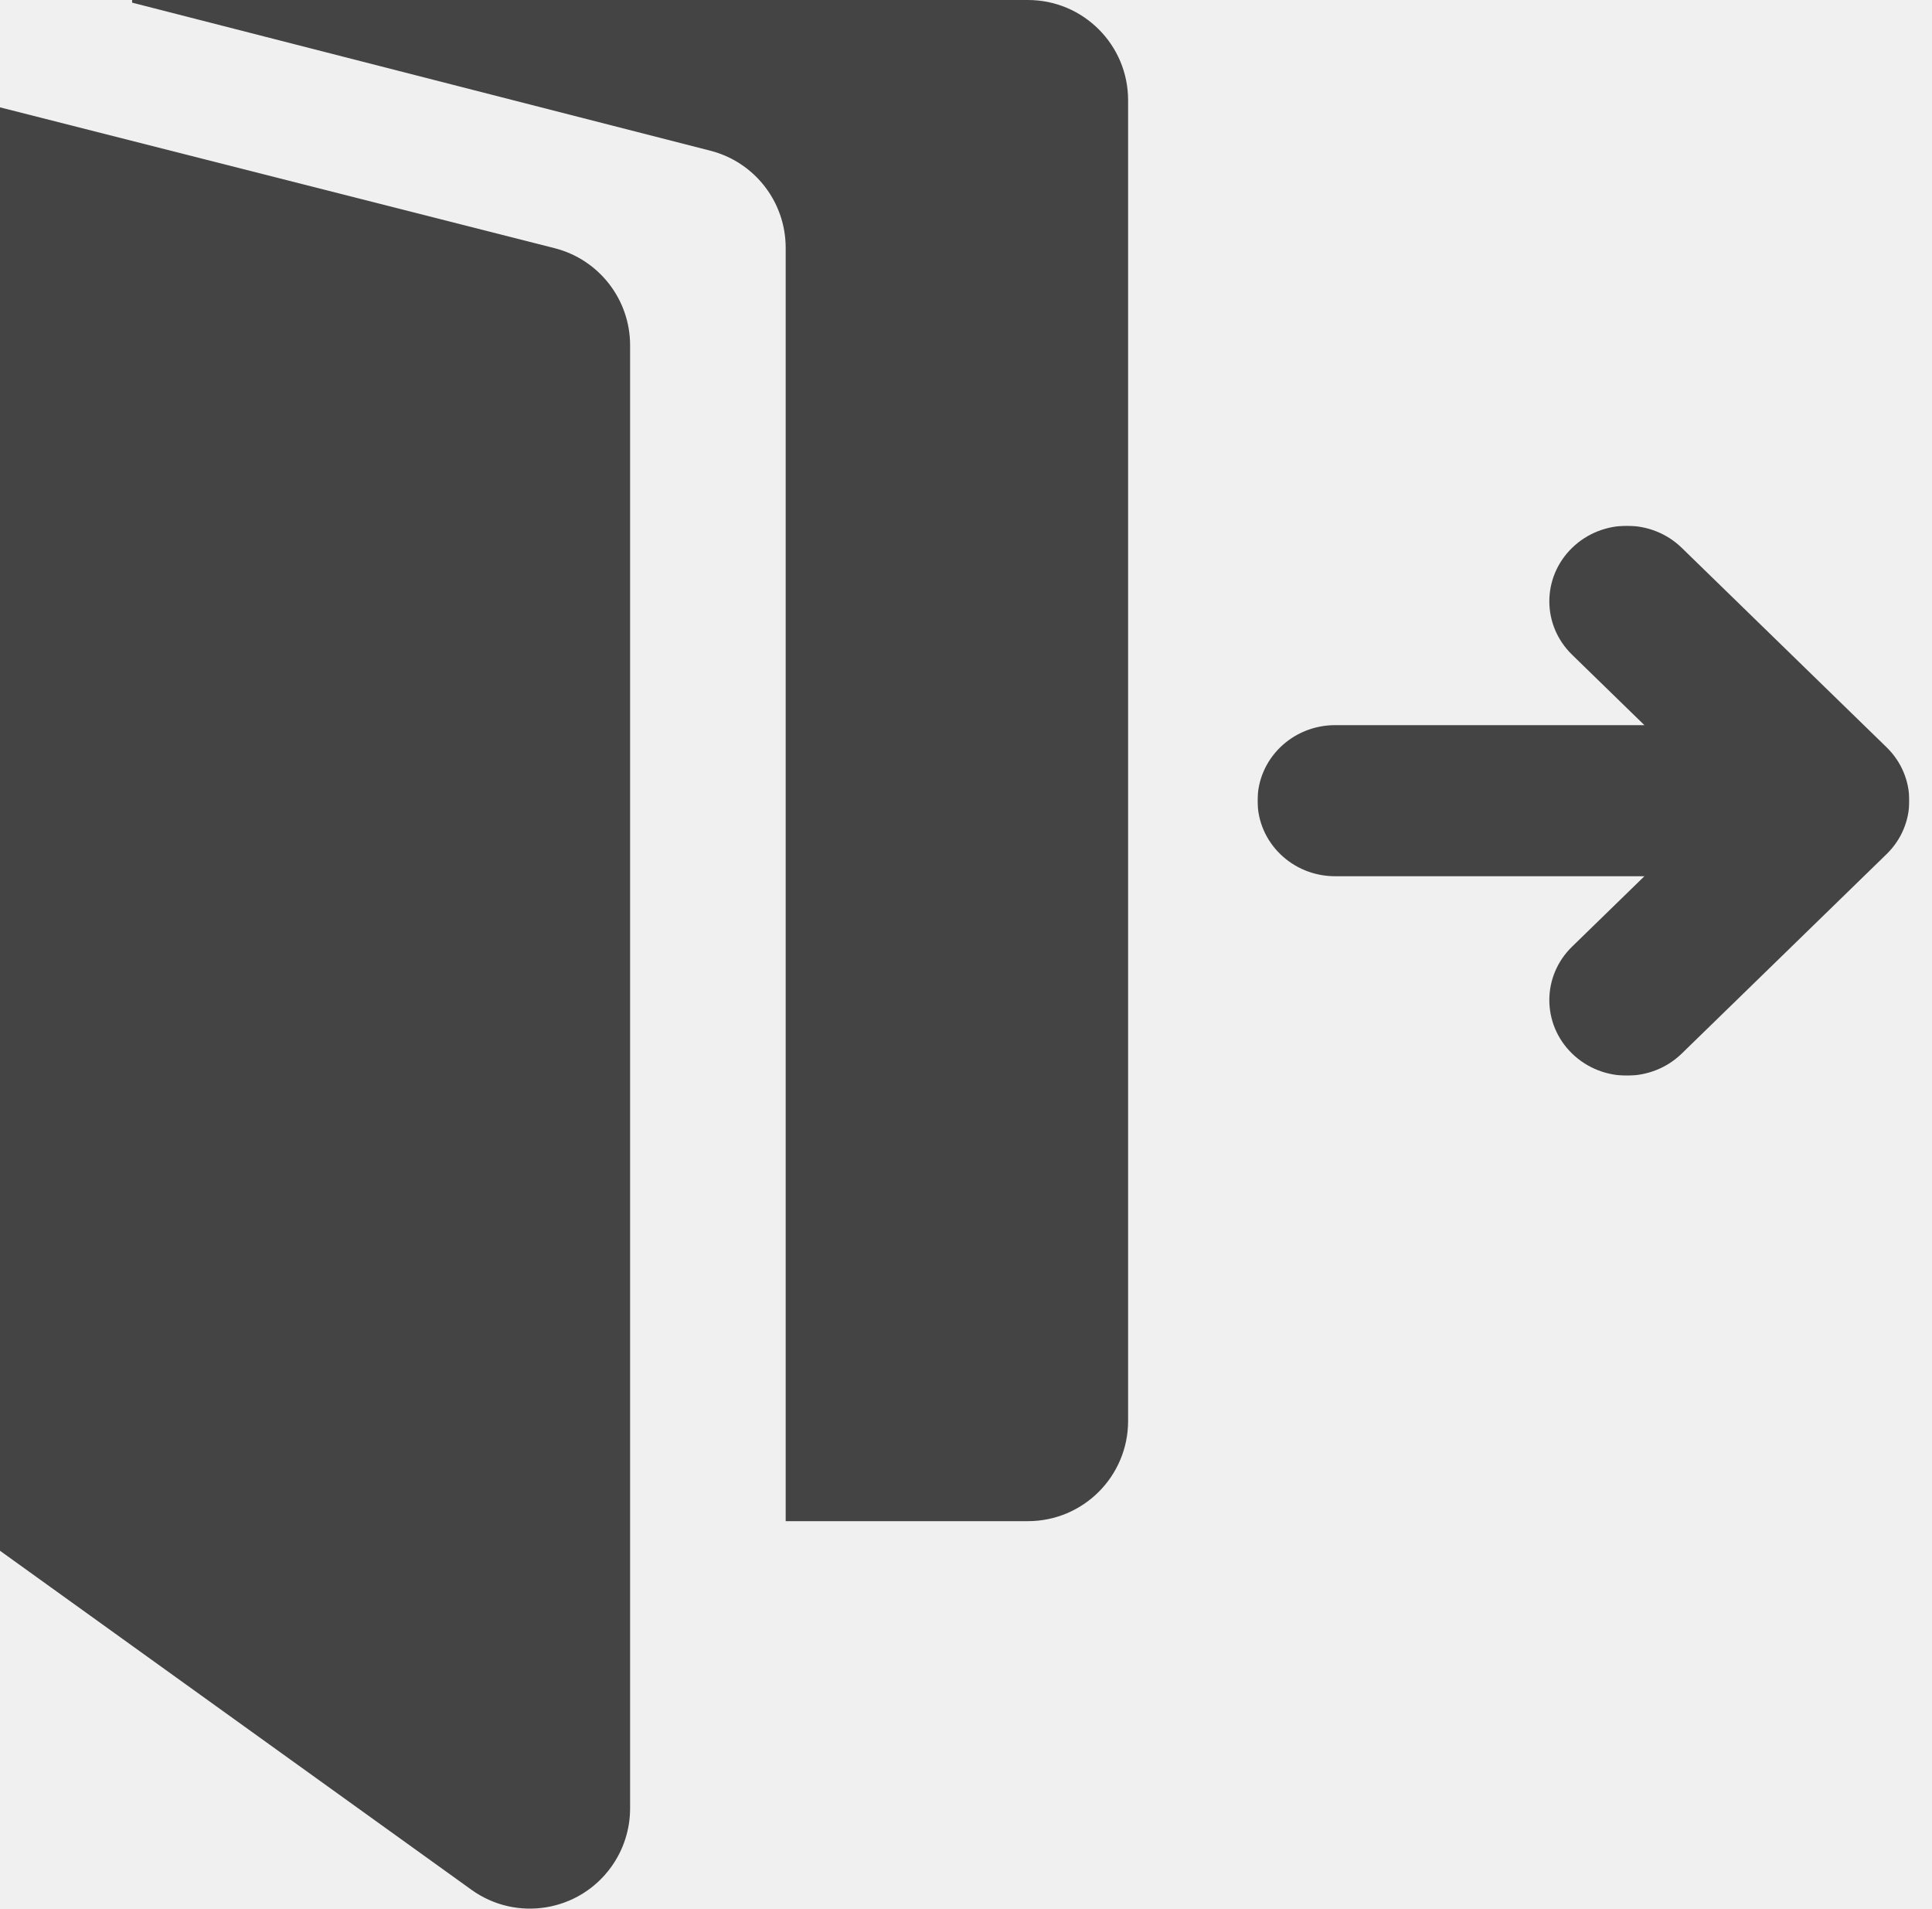
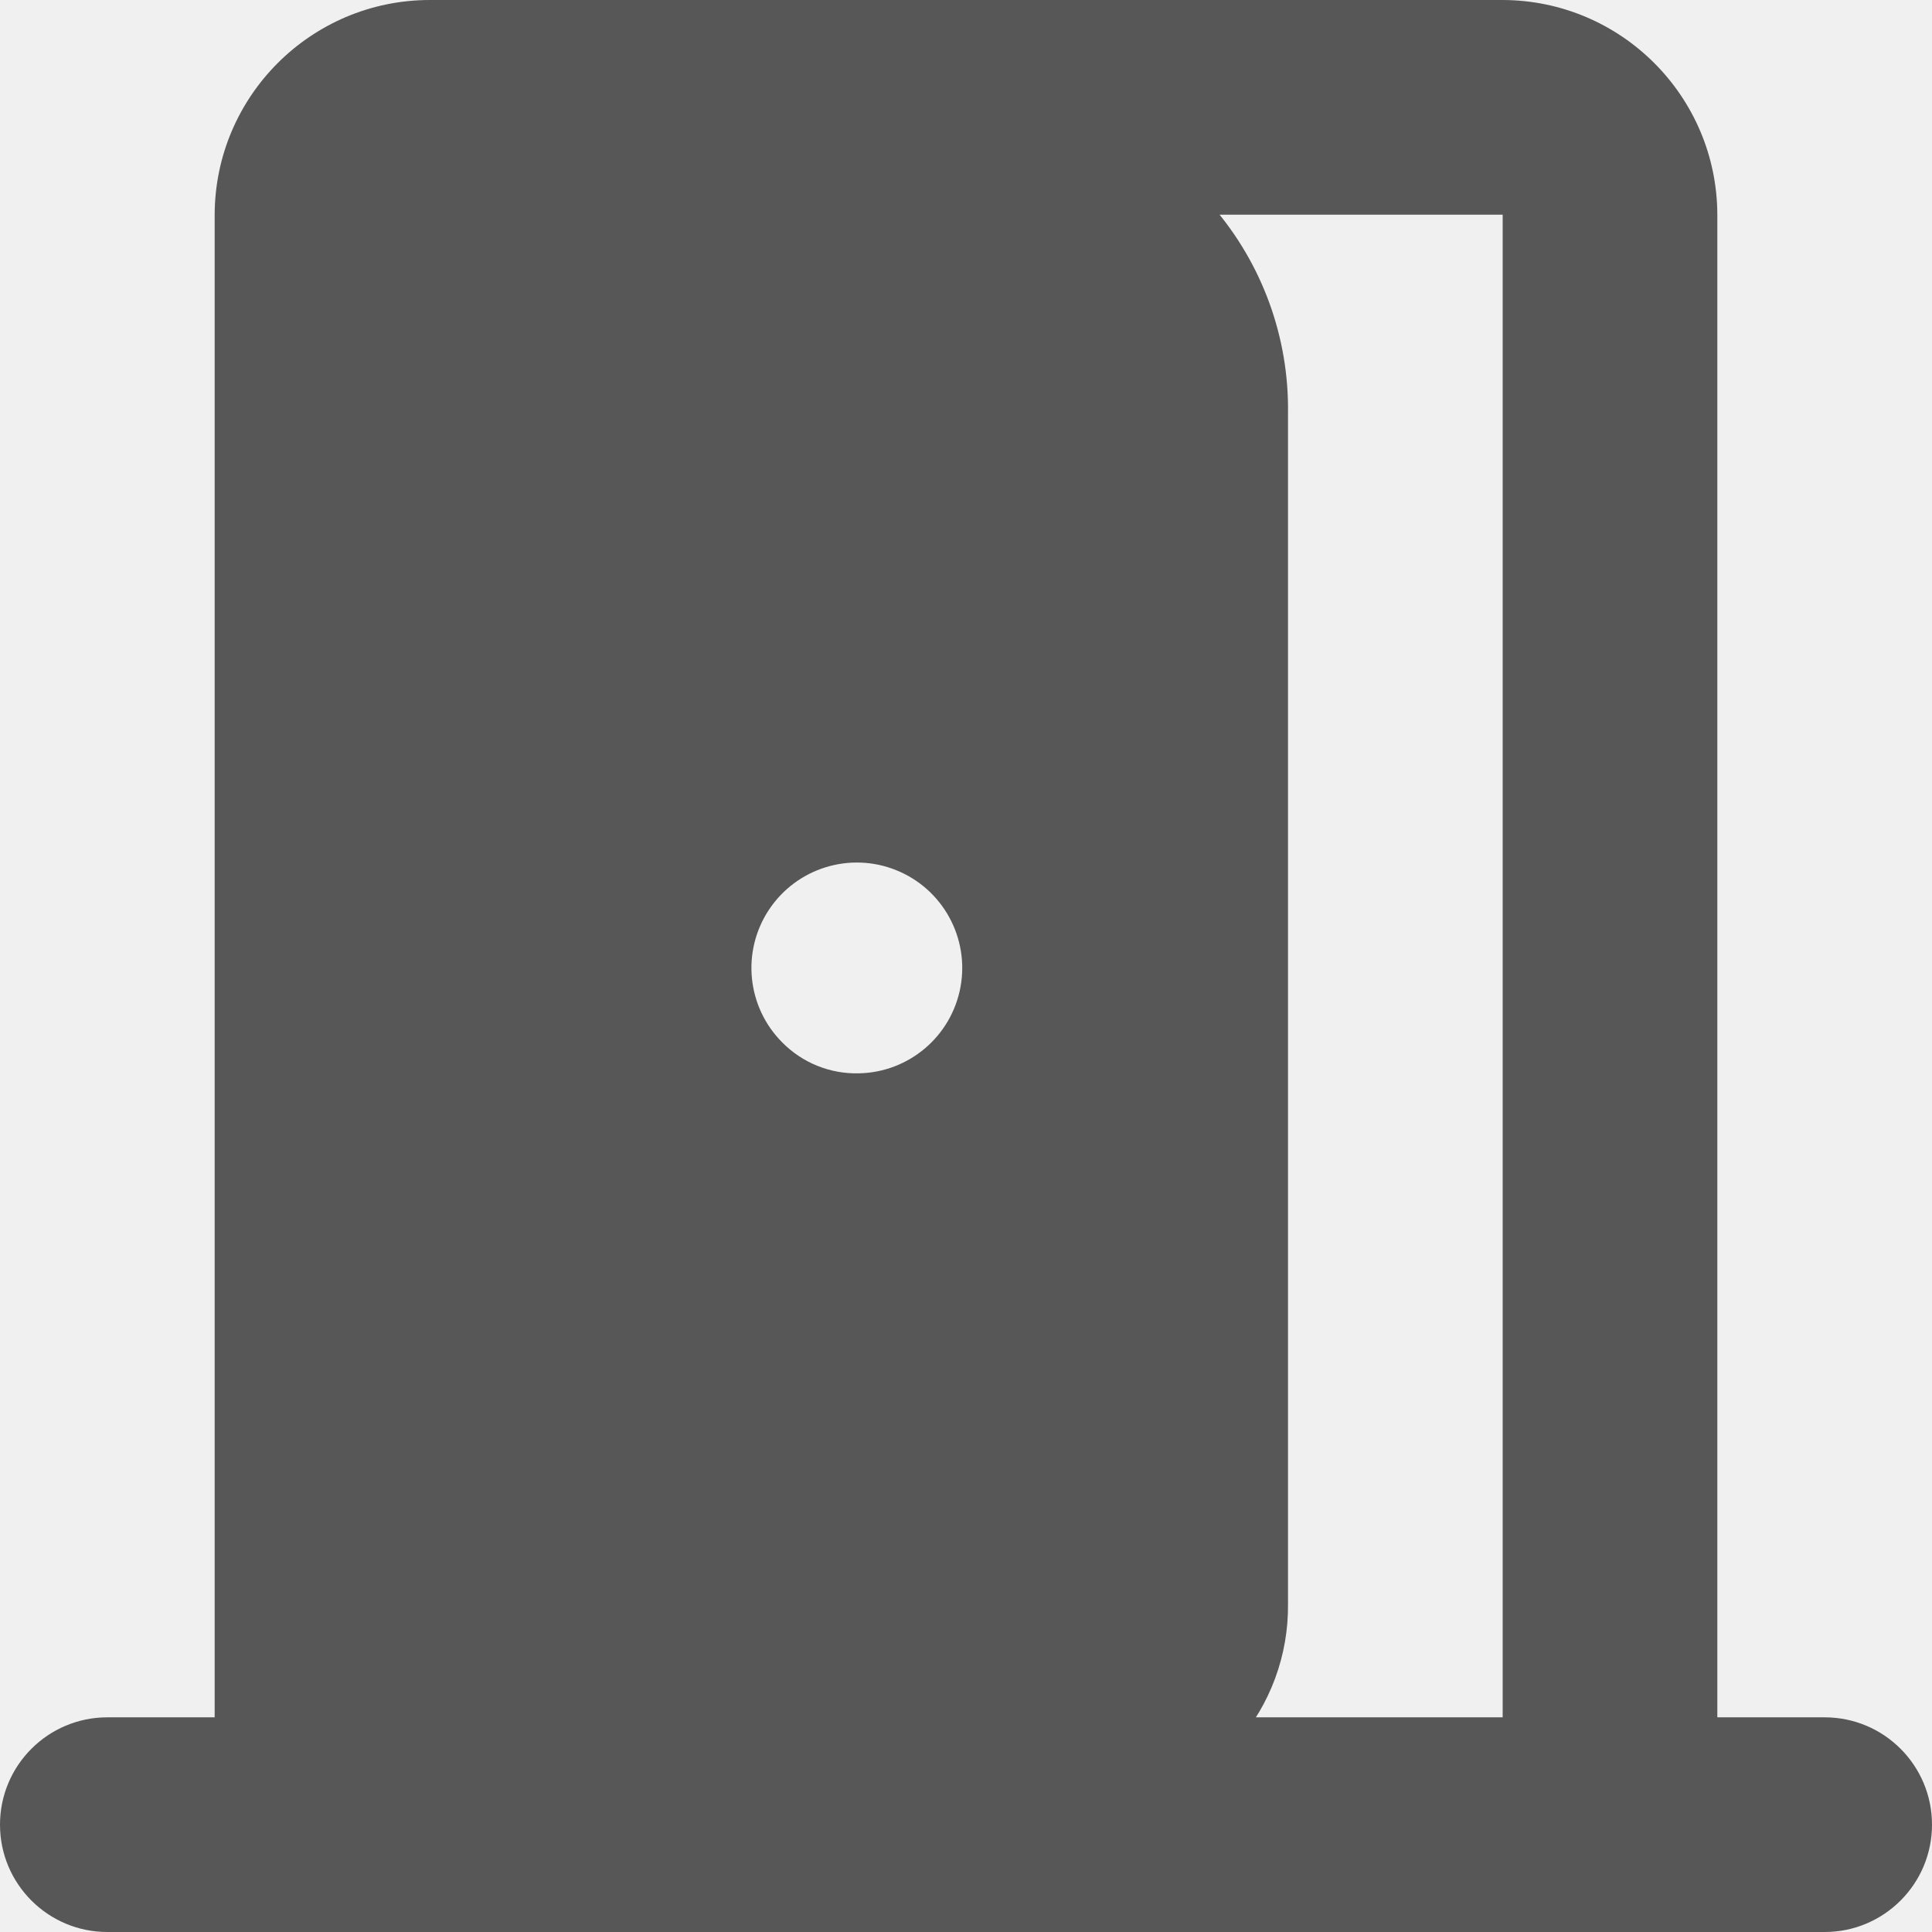
- <svg xmlns="http://www.w3.org/2000/svg" xmlns:xlink="http://www.w3.org/1999/xlink" width="81" height="80" viewBox="0 0 81 80">
-   <defs>
-     <path id="prefix__a" d="M0.136 0.201L27.462 0.201 27.462 23.252 0.136 23.252z" />
-   </defs>
-   <g fill="none" fill-rule="evenodd">
-     <g transform="translate(52.587 21.84)">
-       <mask id="prefix__b" fill="#fff">
-         <use xlink:href="#prefix__a" />
-       </mask>
-       <path fill="#444" d="M16.355 14.893l-3.033 2.953c-1.27 1.236-1.27 3.242 0 4.479s3.33 1.237 4.601 0l8.586-8.359c1.27-1.237 1.27-3.242 0-4.479l-8.586-8.359c-1.27-1.237-3.33-1.236-4.6 0-1.271 1.237-1.271 3.242 0 4.479l3.032 2.952H3.389C1.593 8.56.136 9.977.136 11.726c0 1.75 1.457 3.167 3.253 3.167h12.966z" mask="url(#prefix__b)" />
-     </g>
-     <g fill="#444">
-       <path d="M23.251 10.404L0 4.5v60.51l19.766 14.212c1.883 1.354 4.507.925 5.861-.959.514-.714.79-1.572.79-2.451V14.475c0-1.922-1.304-3.598-3.166-4.071z" />
-       <path d="M43.096 0c2.32 0 4.2 1.88 4.2 4.2v55.369c0 2.32-1.88 4.2-4.2 4.2H32.94V10.387c0-1.918-1.299-3.593-3.157-4.069L5.539.111V0z" />
-     </g>
+ <svg xmlns="http://www.w3.org/2000/svg" width="18" height="18" viewBox="0 0 18 18">
+   <g id="Grupo_11" data-name="Grupo 11" transform="translate(-3 -3)">
+     <path id="Trazado_14" data-name="Trazado 14" d="M4,21a1,1,0,1,1,0-2H5V5A2.006,2.006,0,0,1,7,3H17a2.006,2.006,0,0,1,2,2V19h1a1,1,0,1,1,0,2Zm13-2V5H12.5V3.9a2.988,2.988,0,0,1,1.8,1.025A2.884,2.884,0,0,1,15,6.85v11.1a1.939,1.939,0,0,1-.475,1.287,1.961,1.961,0,0,1-1.2.688V19Zm-6-6a.982.982,0,1,0-.712-.288A.968.968,0,0,0,11,13Z" fill="#575757" />
  </g>
</svg>
